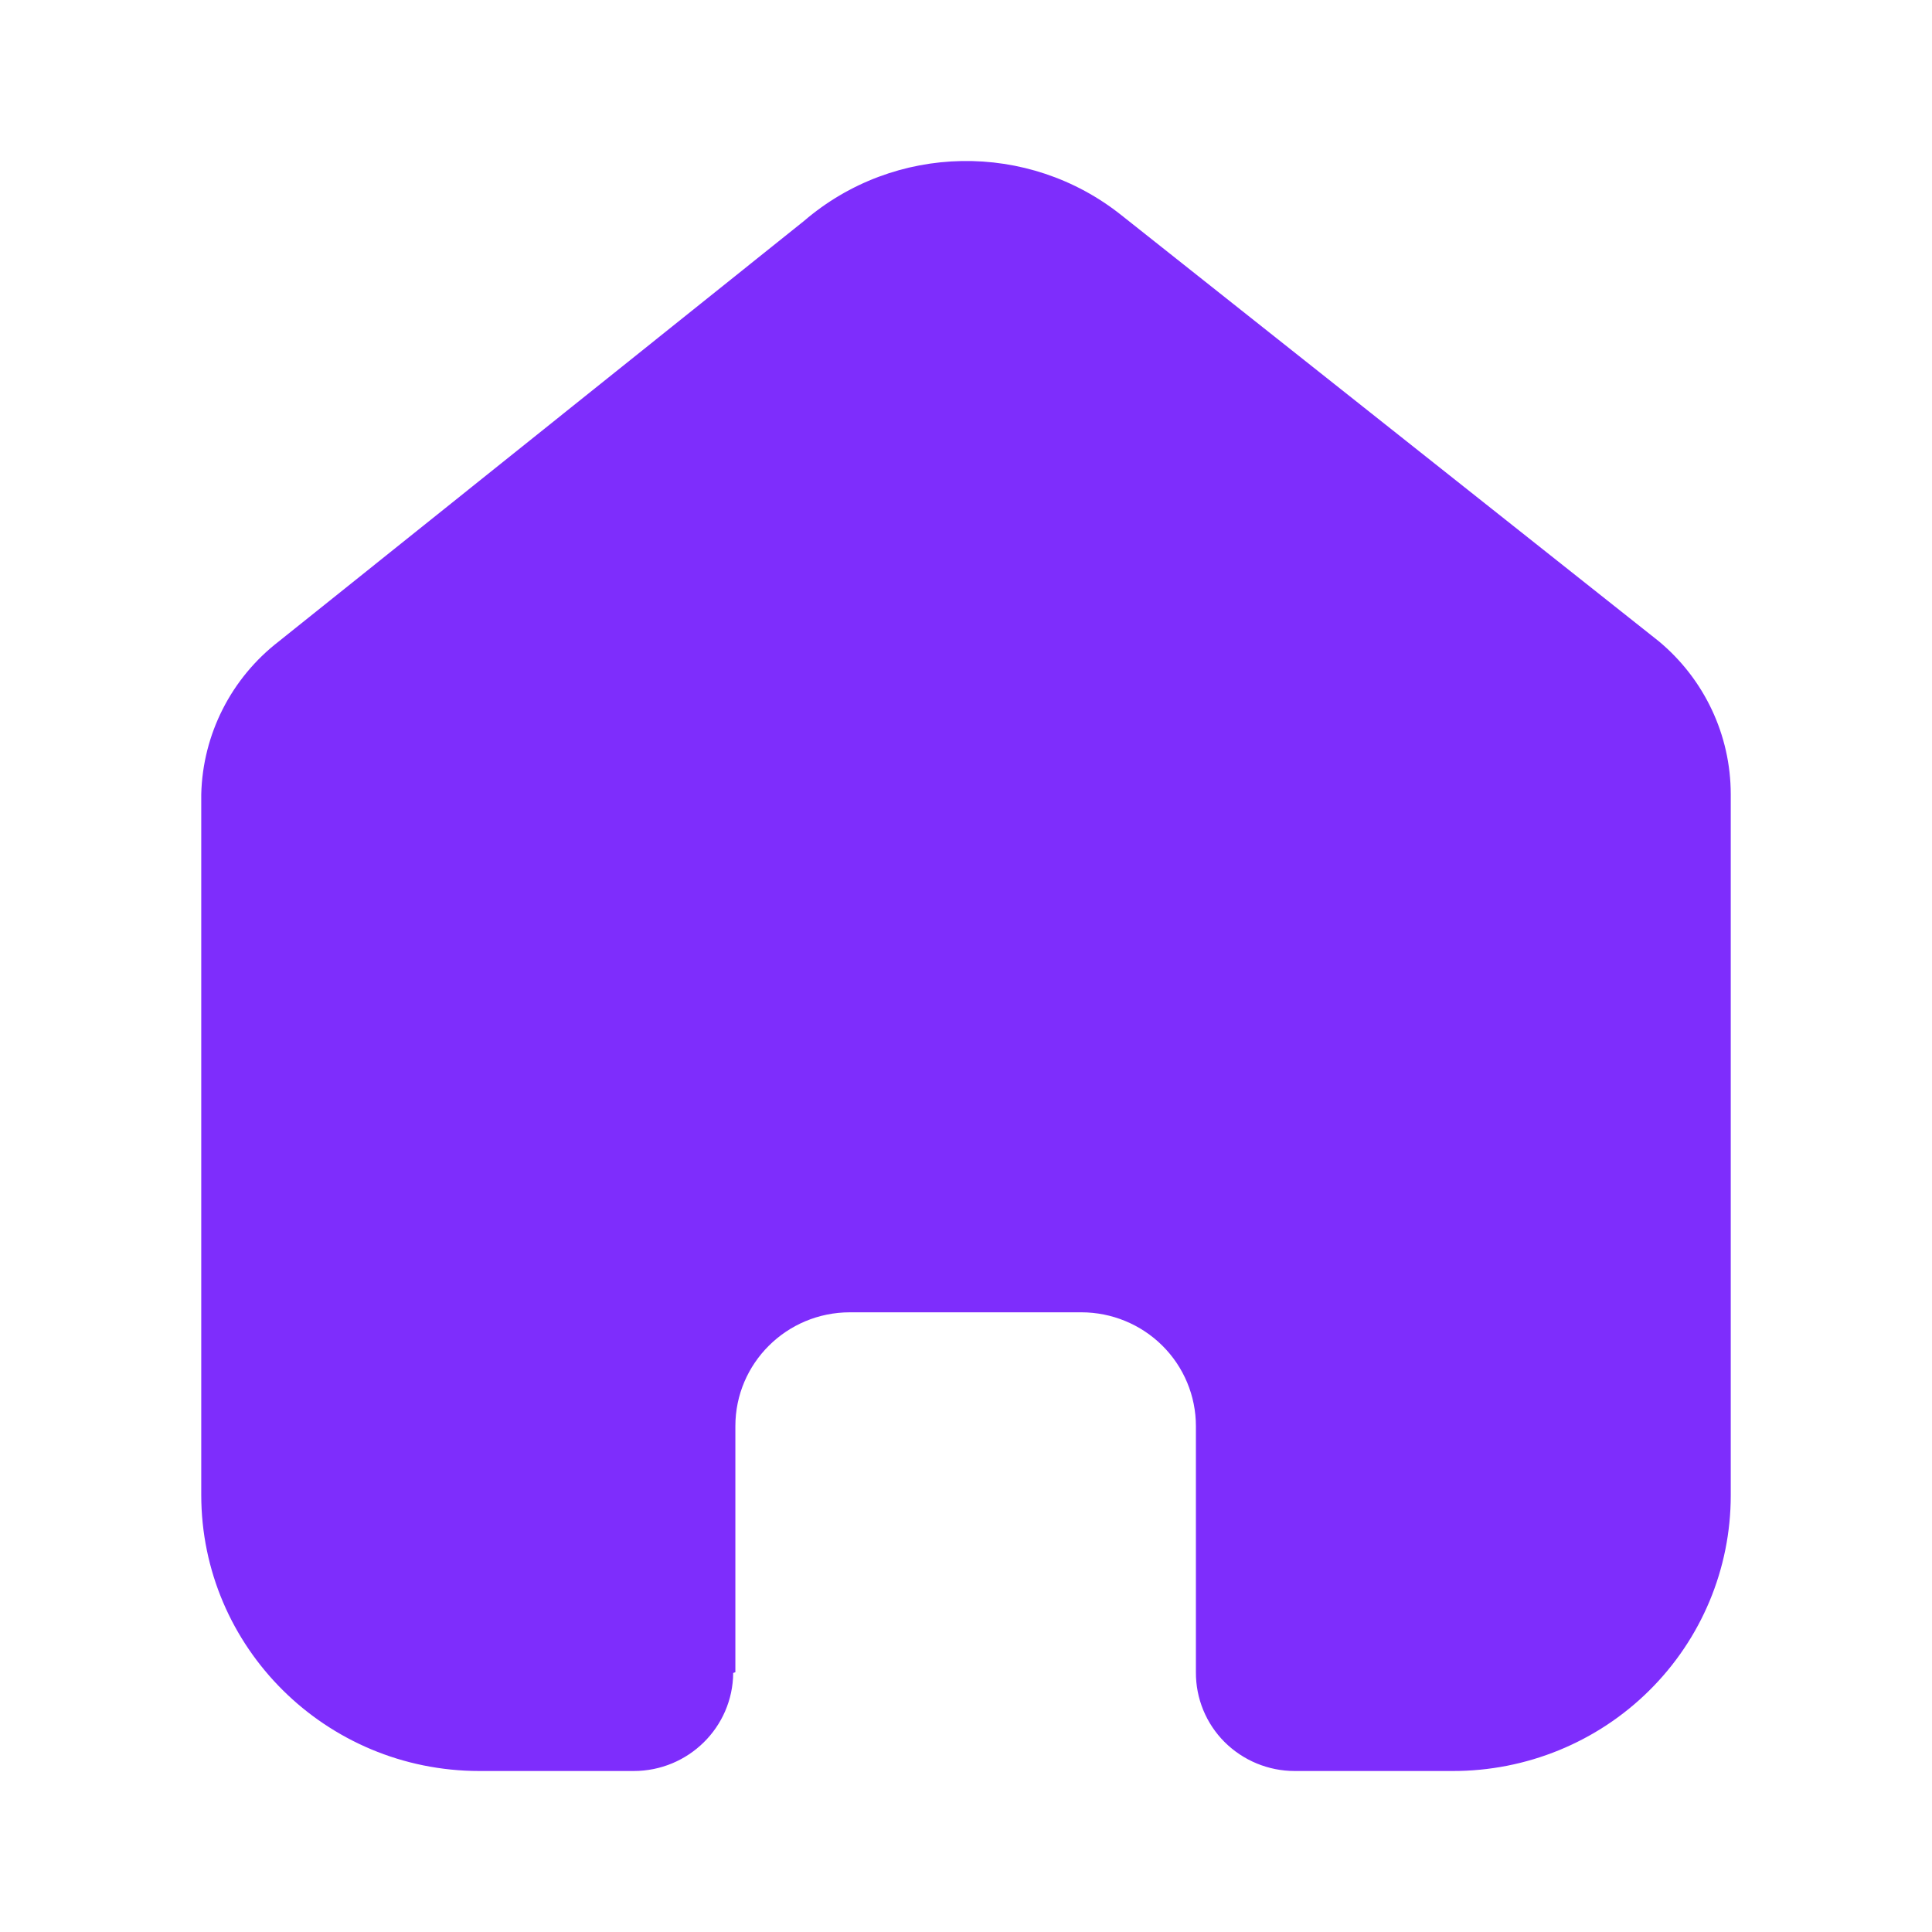
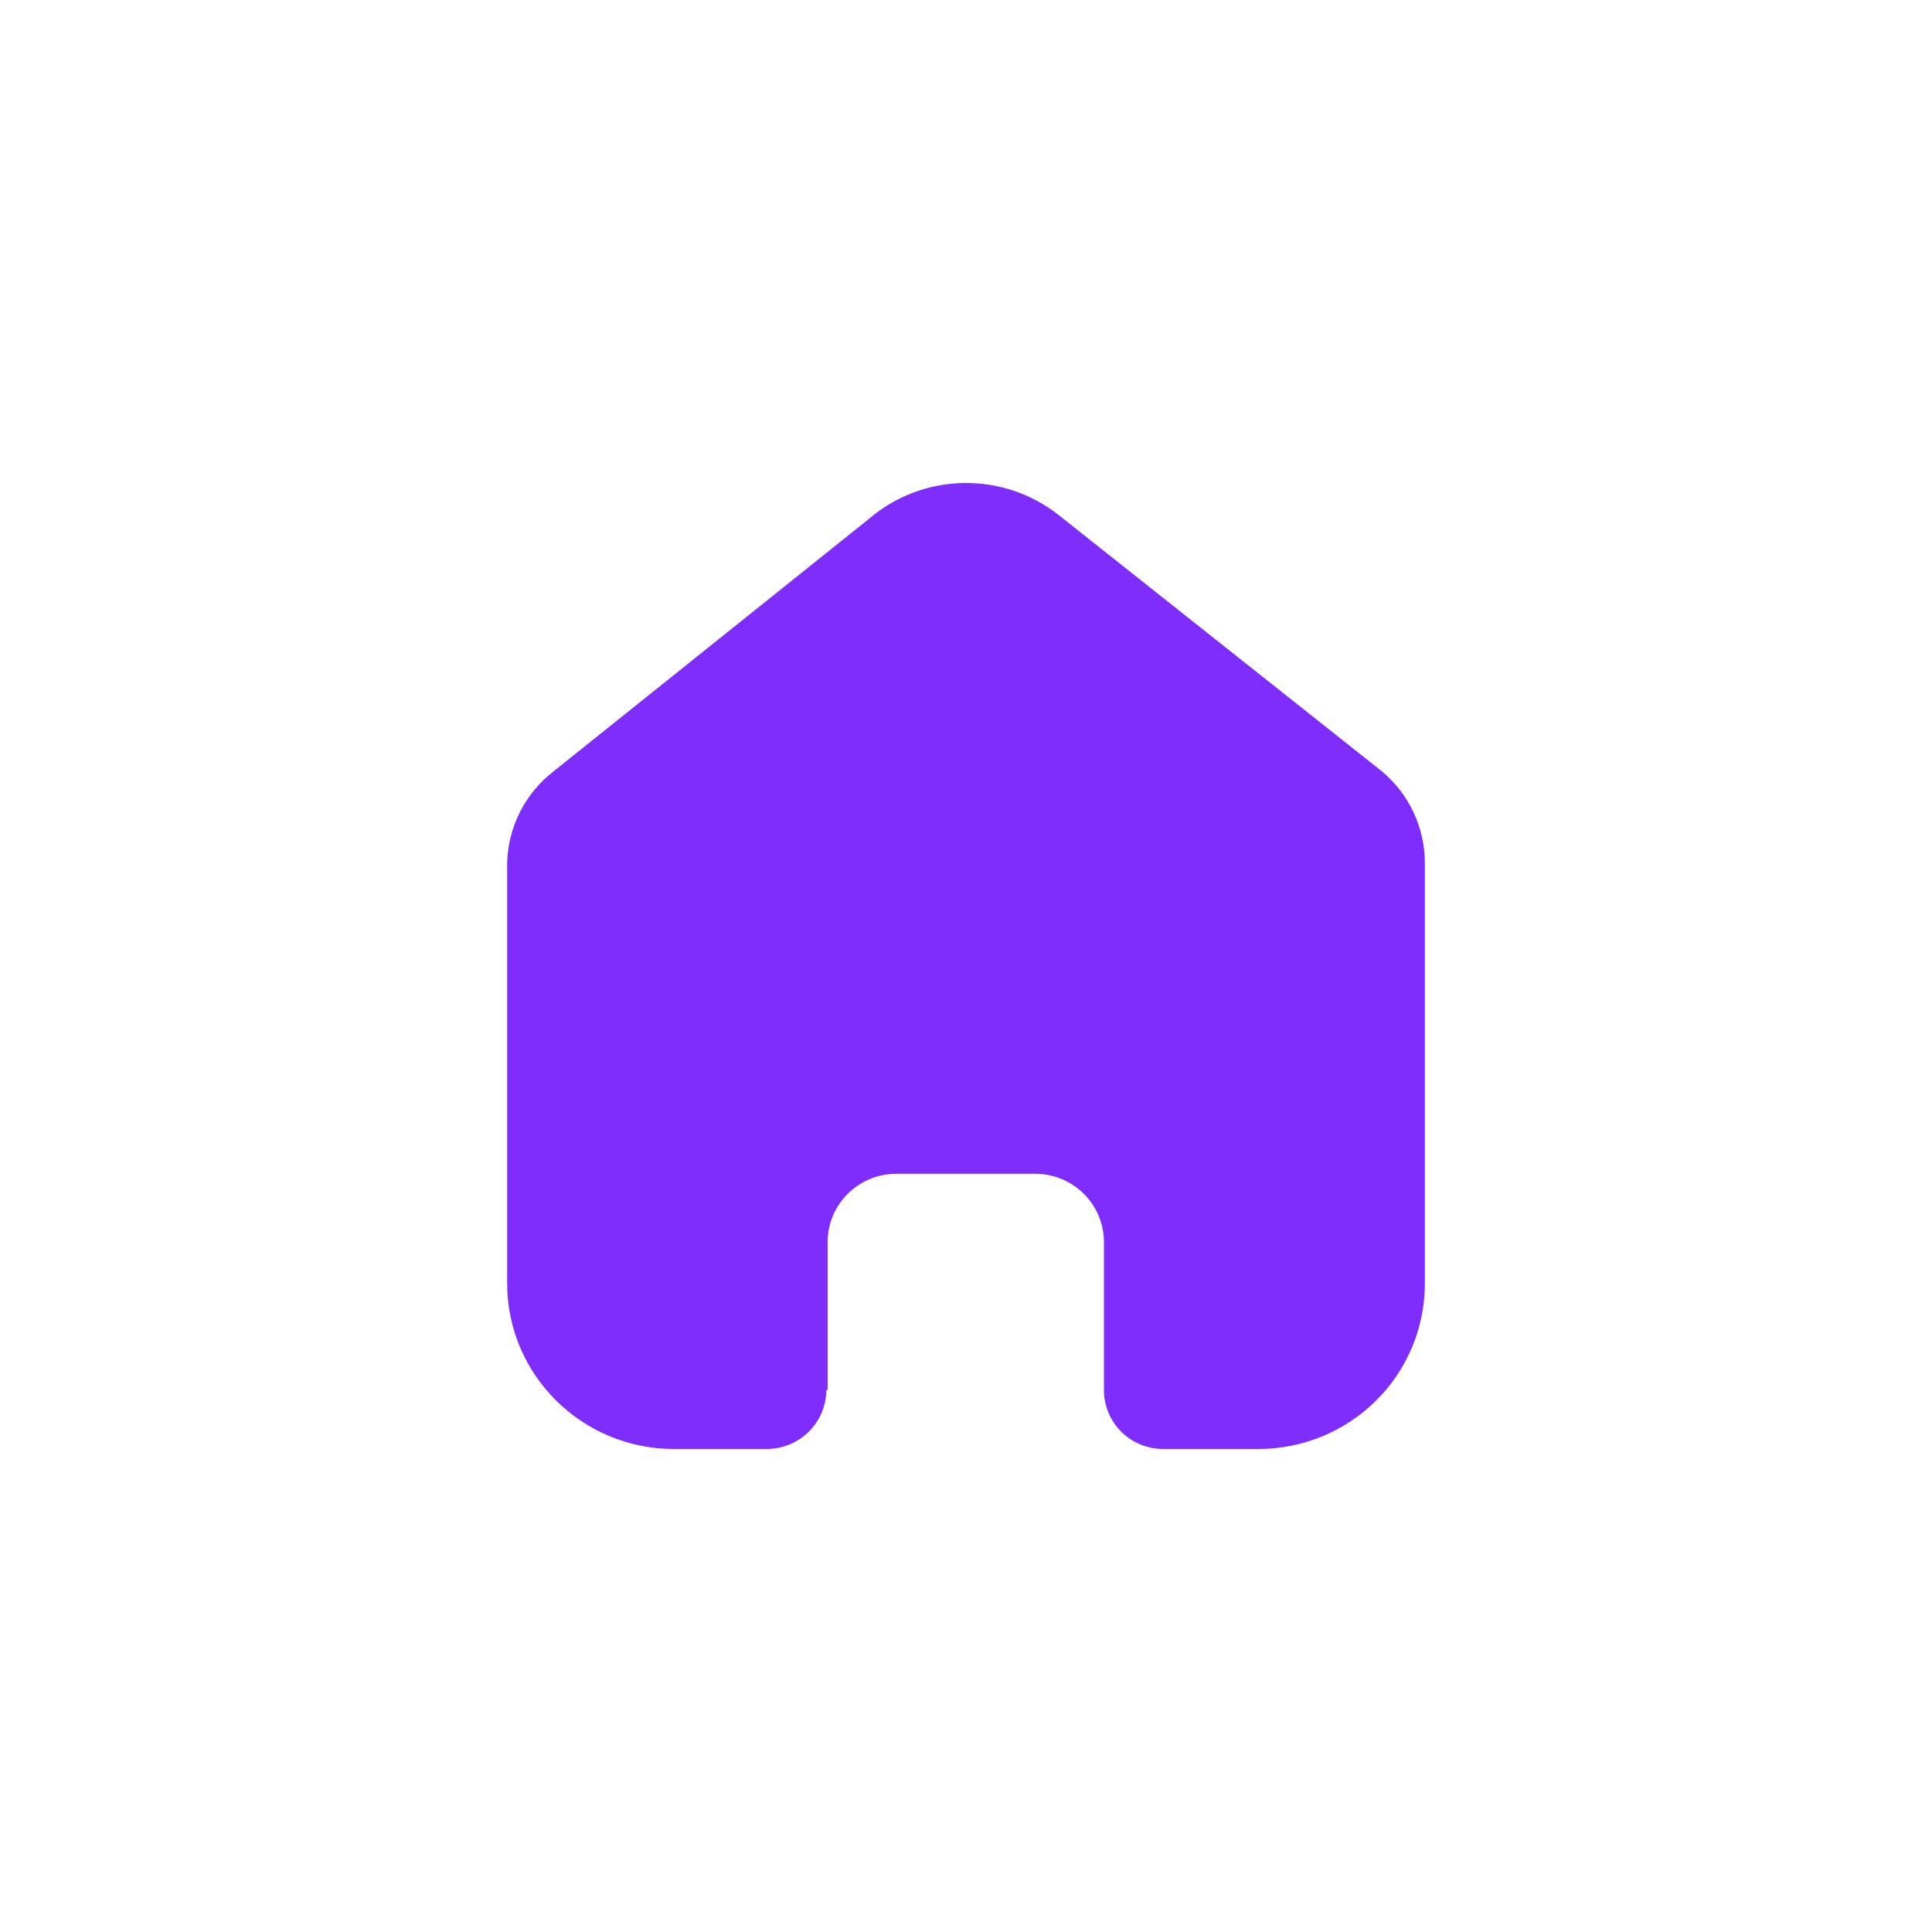
- <svg xmlns="http://www.w3.org/2000/svg" width="24" height="24" viewBox="0 0 24 24" fill="none">
-   <path d="M9.135 20.773V17.716C9.135 16.935 9.772 16.302 10.558 16.302H13.433C13.81 16.302 14.172 16.451 14.439 16.716C14.706 16.981 14.856 17.341 14.856 17.716V20.773C14.854 21.098 14.982 21.41 15.212 21.64C15.443 21.87 15.756 22 16.083 22H18.044C18.96 22.002 19.839 21.643 20.487 21.001C21.136 20.359 21.5 19.487 21.5 18.578V9.867C21.5 9.132 21.172 8.436 20.605 7.965L13.934 2.676C12.774 1.749 11.111 1.778 9.985 2.747L3.467 7.965C2.873 8.422 2.518 9.121 2.5 9.867V18.569C2.5 20.464 4.047 22 5.956 22H7.872C8.551 22 9.103 21.456 9.108 20.782L9.135 20.773Z" fill="#7E2DFC" />
+ <svg xmlns="http://www.w3.org/2000/svg" width="40" height="40" viewBox="0 0 40 40" fill="none">
+   <path d="M17.135 28.773V25.716C17.135 24.935 17.772 24.302 18.558 24.302H21.433C21.81 24.302 22.172 24.451 22.439 24.716C22.706 24.981 22.856 25.341 22.856 25.716V28.773C22.854 29.098 22.982 29.41 23.212 29.64C23.443 29.87 23.756 30 24.083 30H26.044C26.96 30.002 27.839 29.643 28.487 29.001C29.136 28.359 29.5 27.487 29.5 26.578V17.867C29.5 17.133 29.172 16.436 28.605 15.965L21.934 10.676C20.774 9.749 19.111 9.778 17.985 10.747L11.467 15.965C10.873 16.422 10.518 17.121 10.5 17.867V26.569C10.5 28.464 12.047 30 13.956 30H15.872C16.551 30 17.103 29.456 17.108 28.782L17.135 28.773Z" fill="#7E2DFC" />
</svg>
